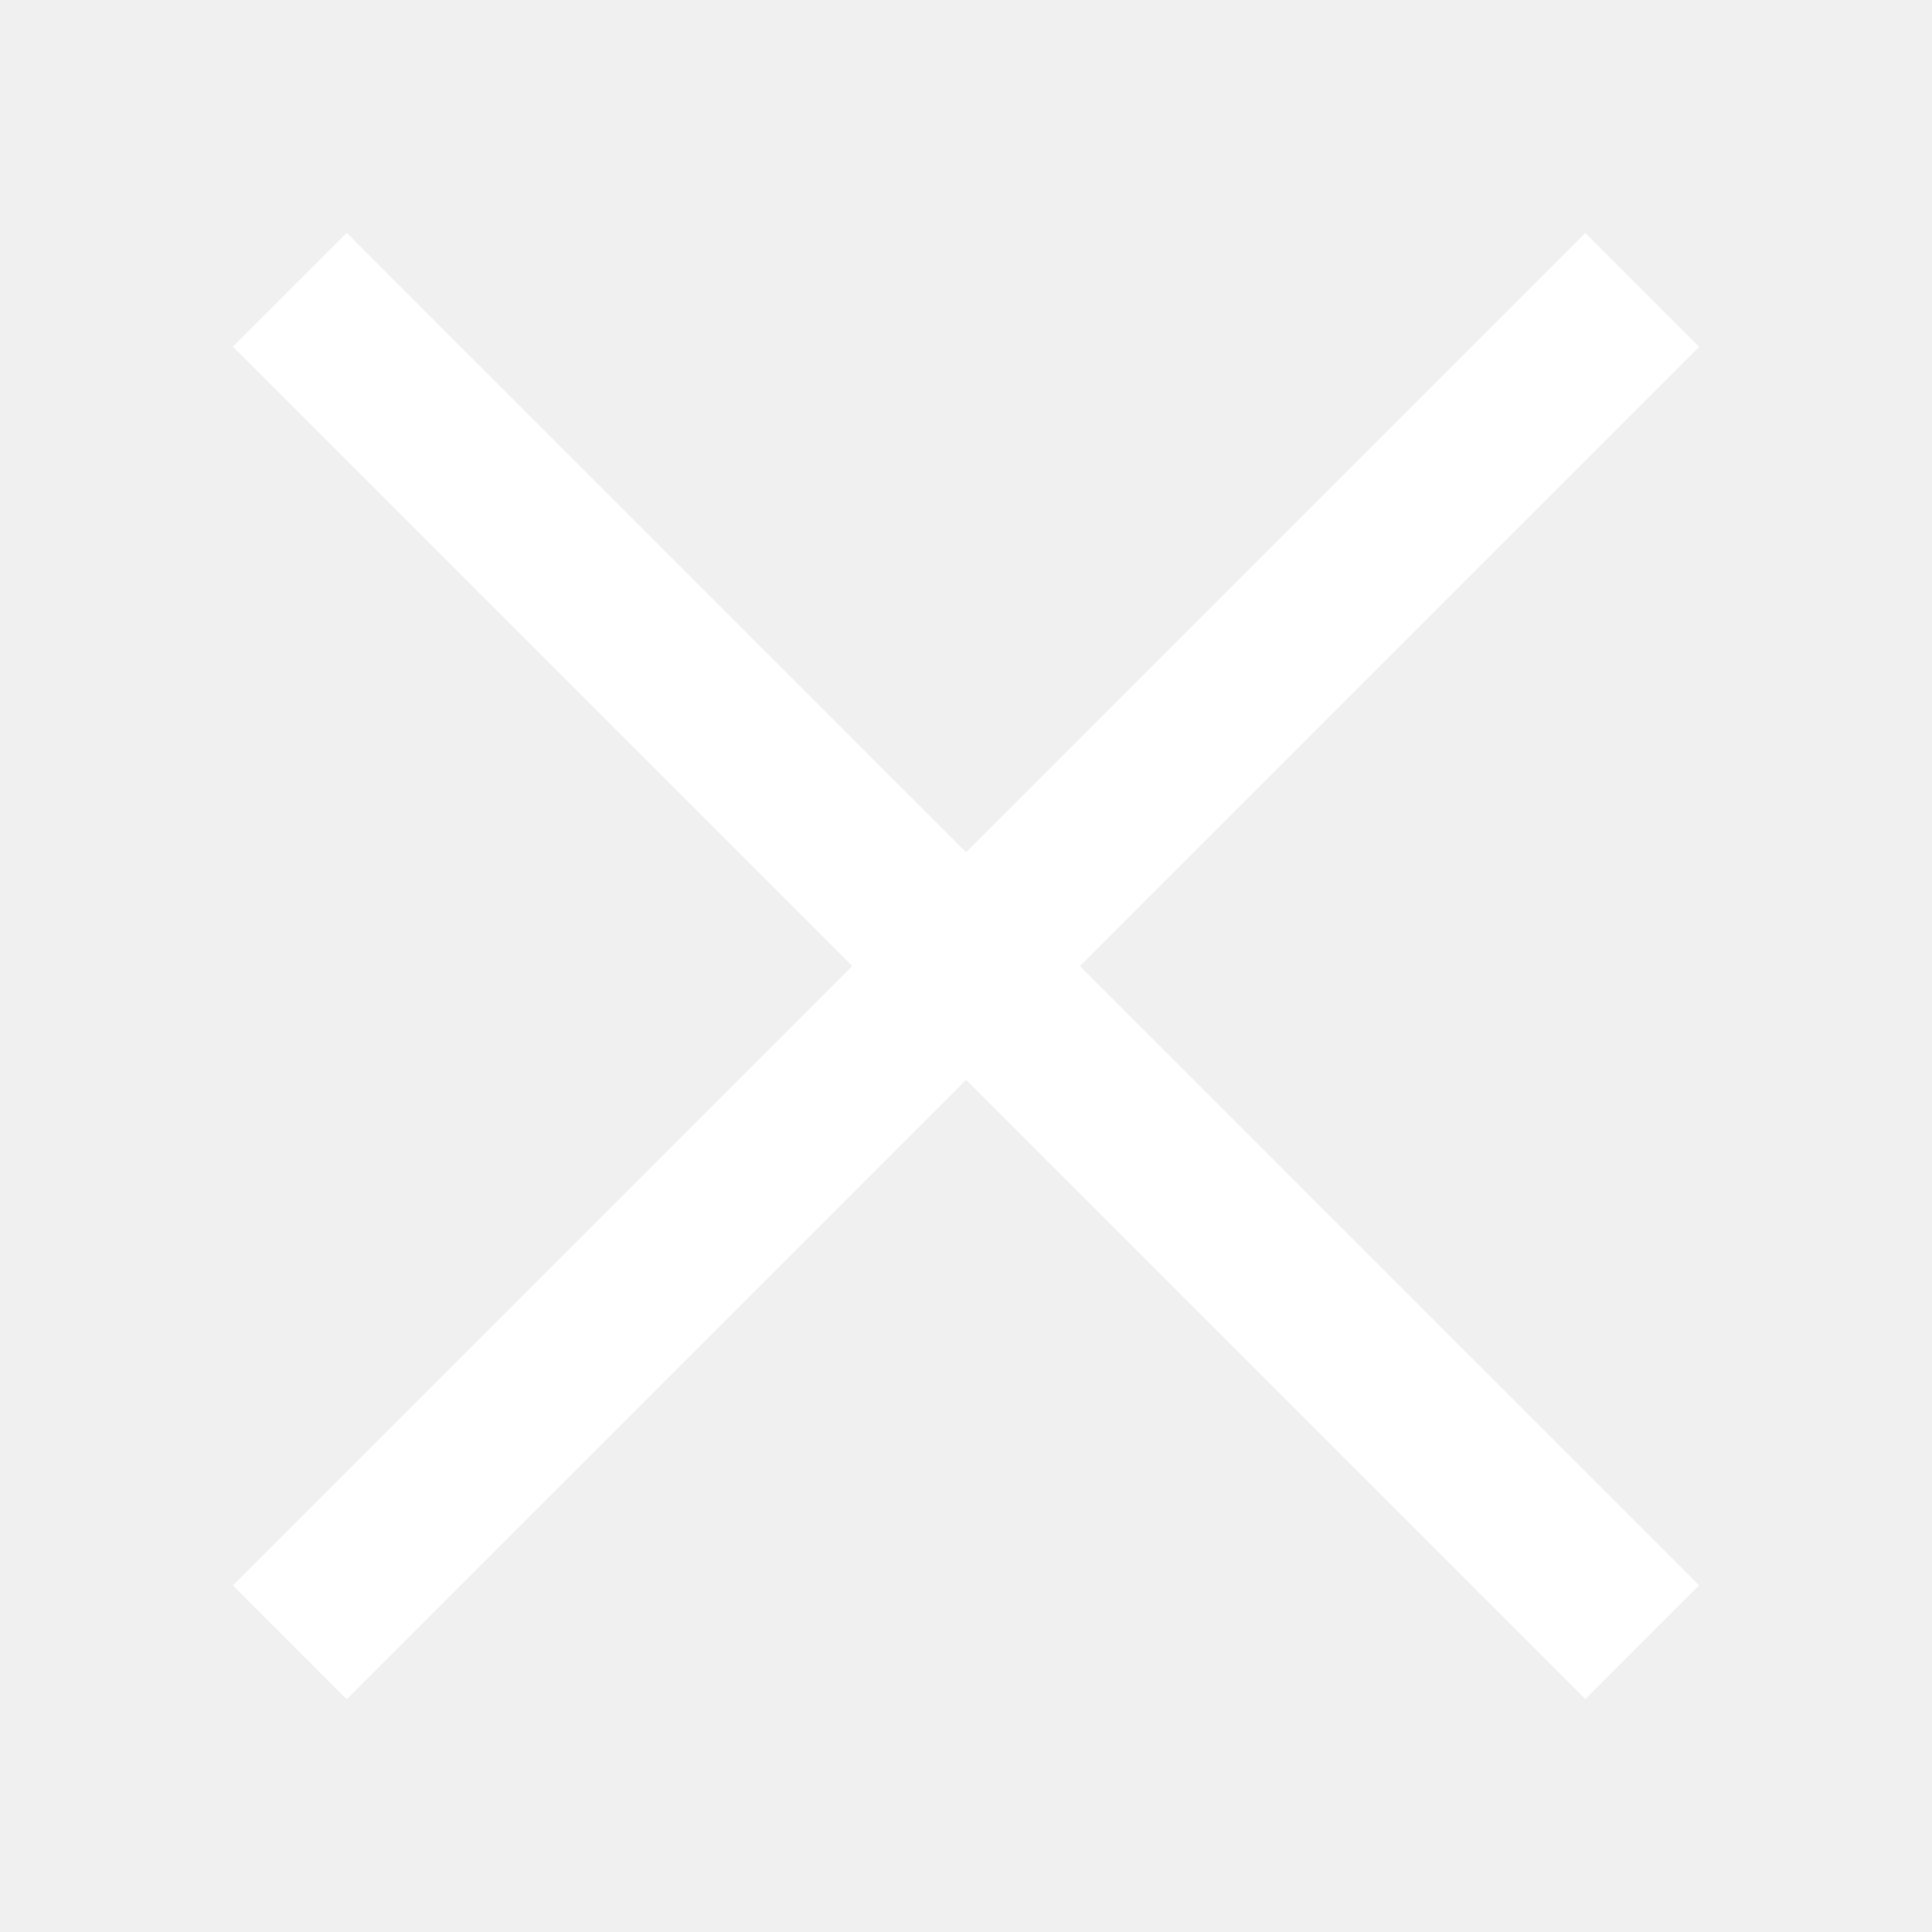
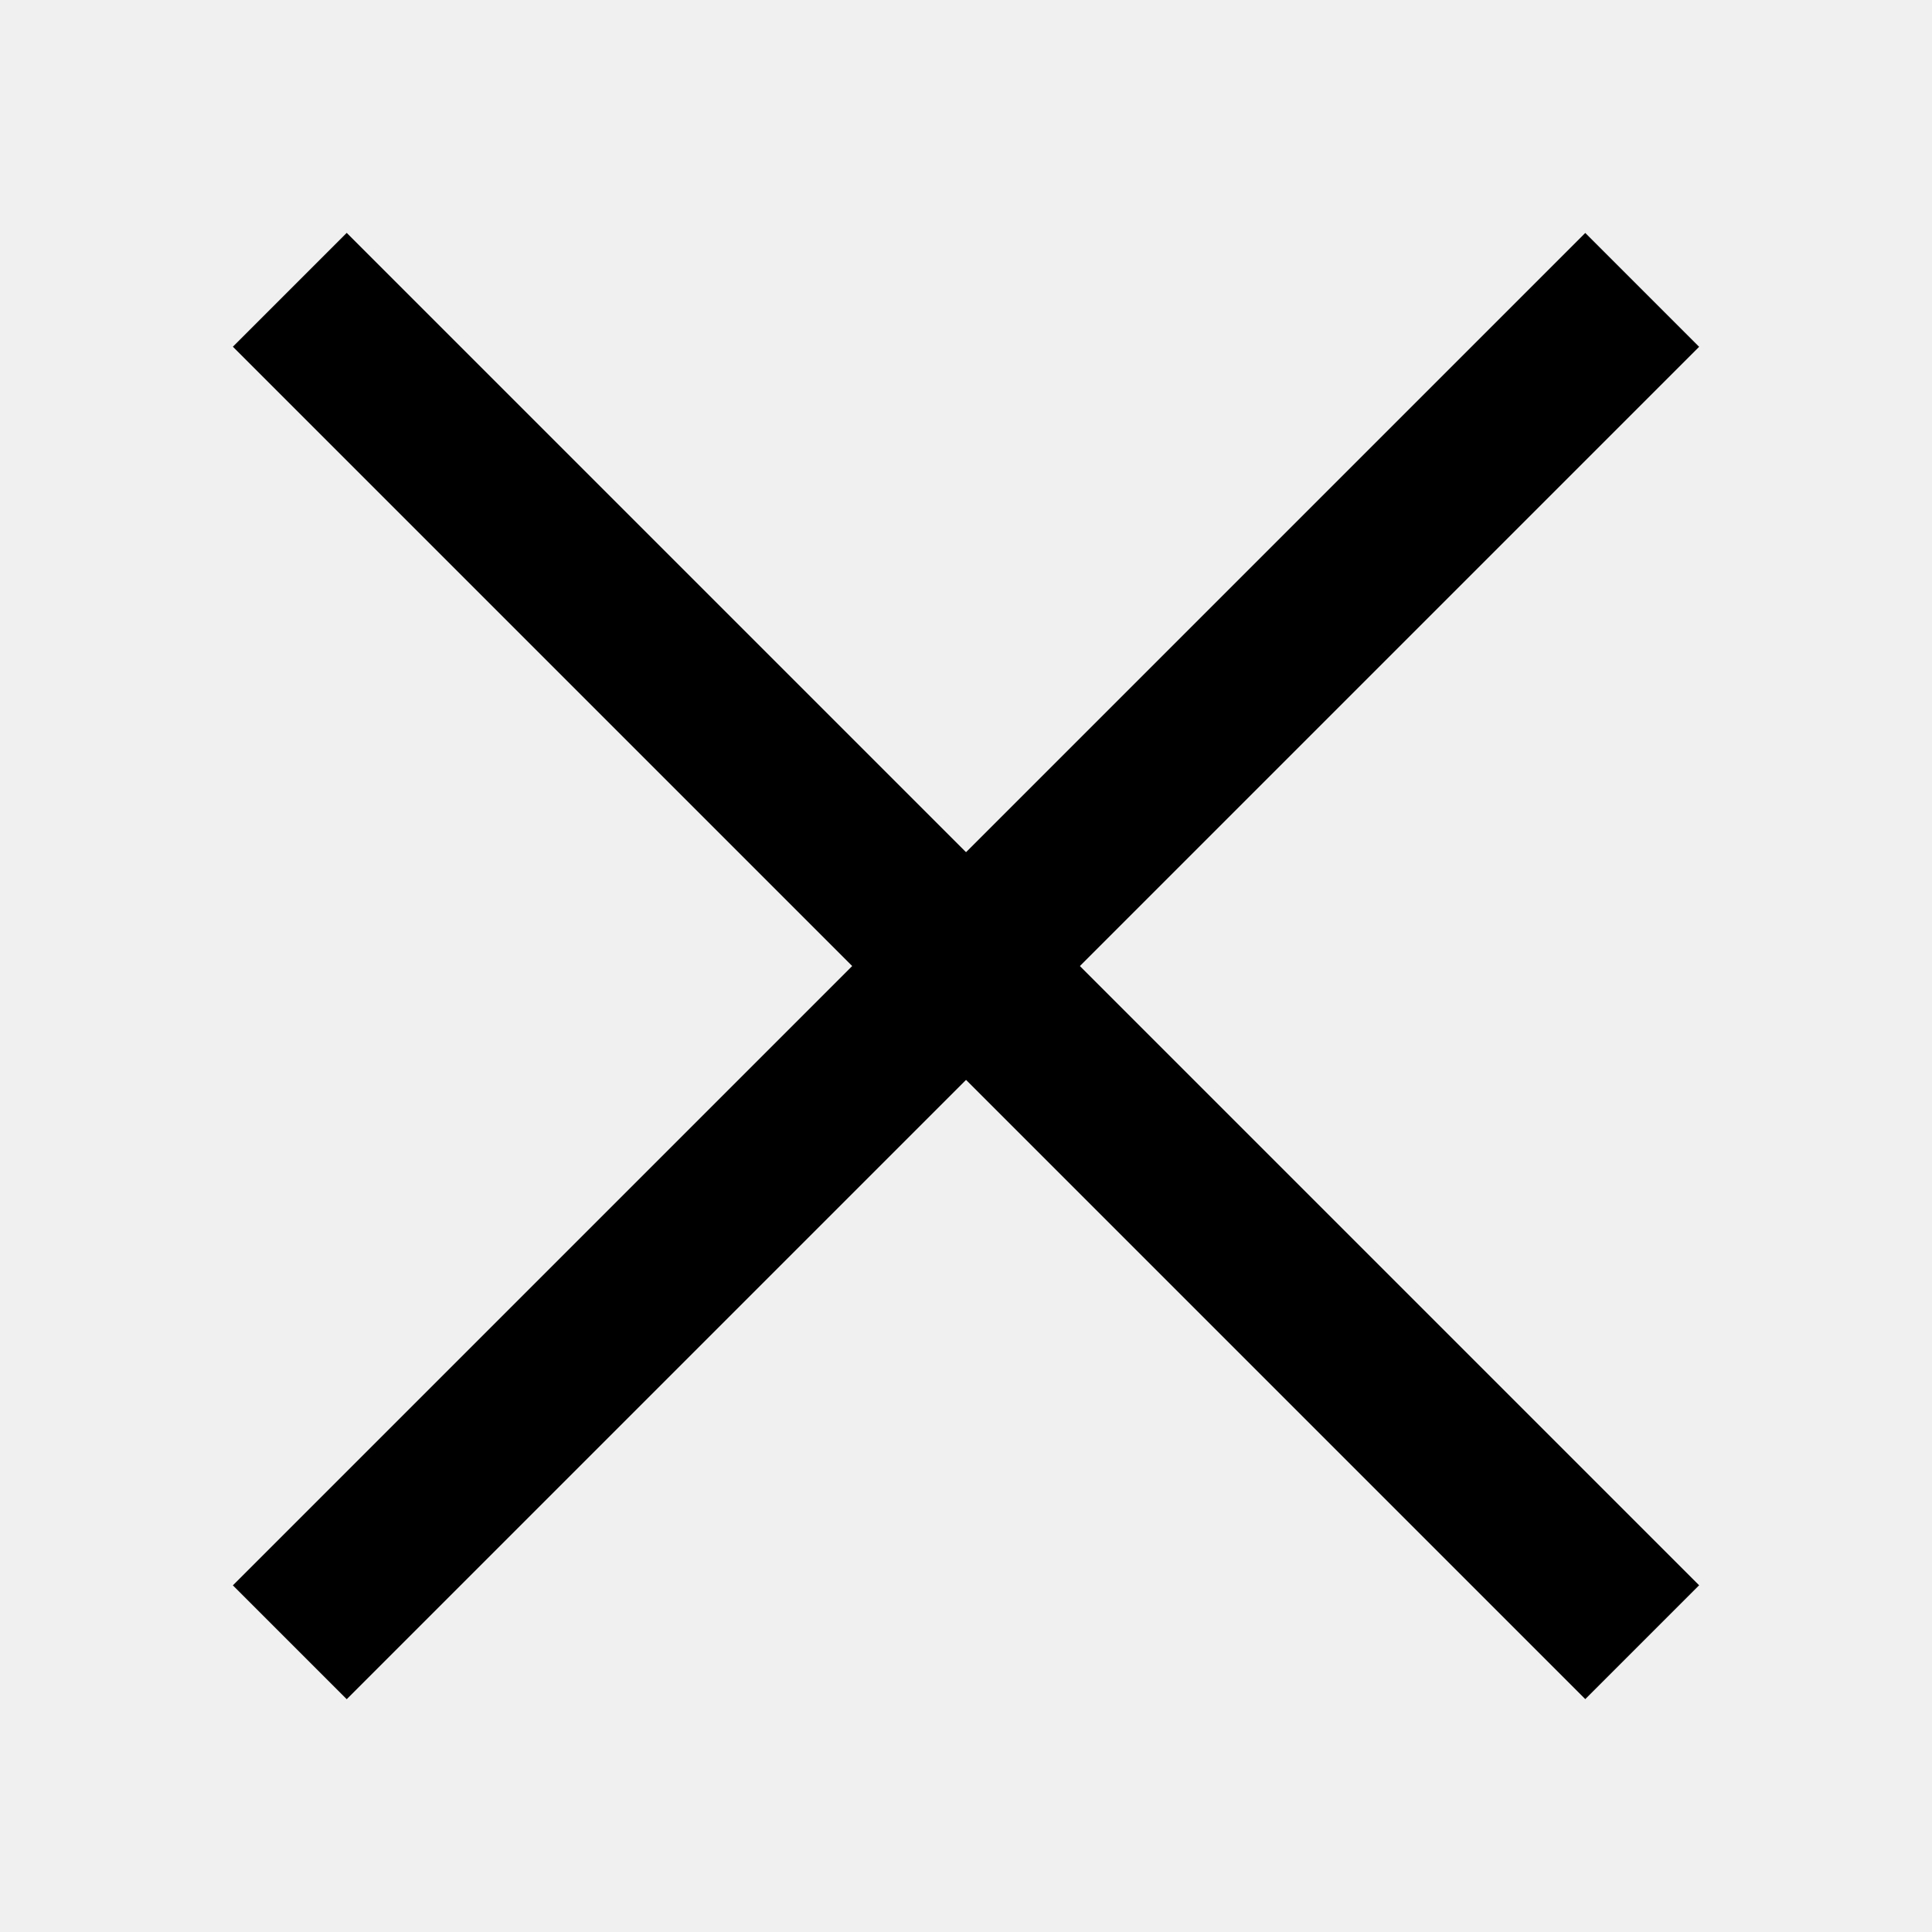
- <svg xmlns="http://www.w3.org/2000/svg" width="24" height="24" viewBox="0 0 24 24" fill="none">
-   <path d="M20.4 3.601L3.6 20.401" stroke="white" stroke-width="2" />
-   <path d="M20.4 20.4L3.6 3.6" stroke="white" stroke-width="2" />
+ <svg xmlns="http://www.w3.org/2000/svg" width="20" height="20" viewBox="0 0 24 24" fill="none">
+   <path d="M20.4 3.601L3.6 20.401" stroke="#000000" stroke-width="2" />
+   <path d="M20.4 20.4L3.6 3.6" stroke="#000000" stroke-width="2" />
</svg>
